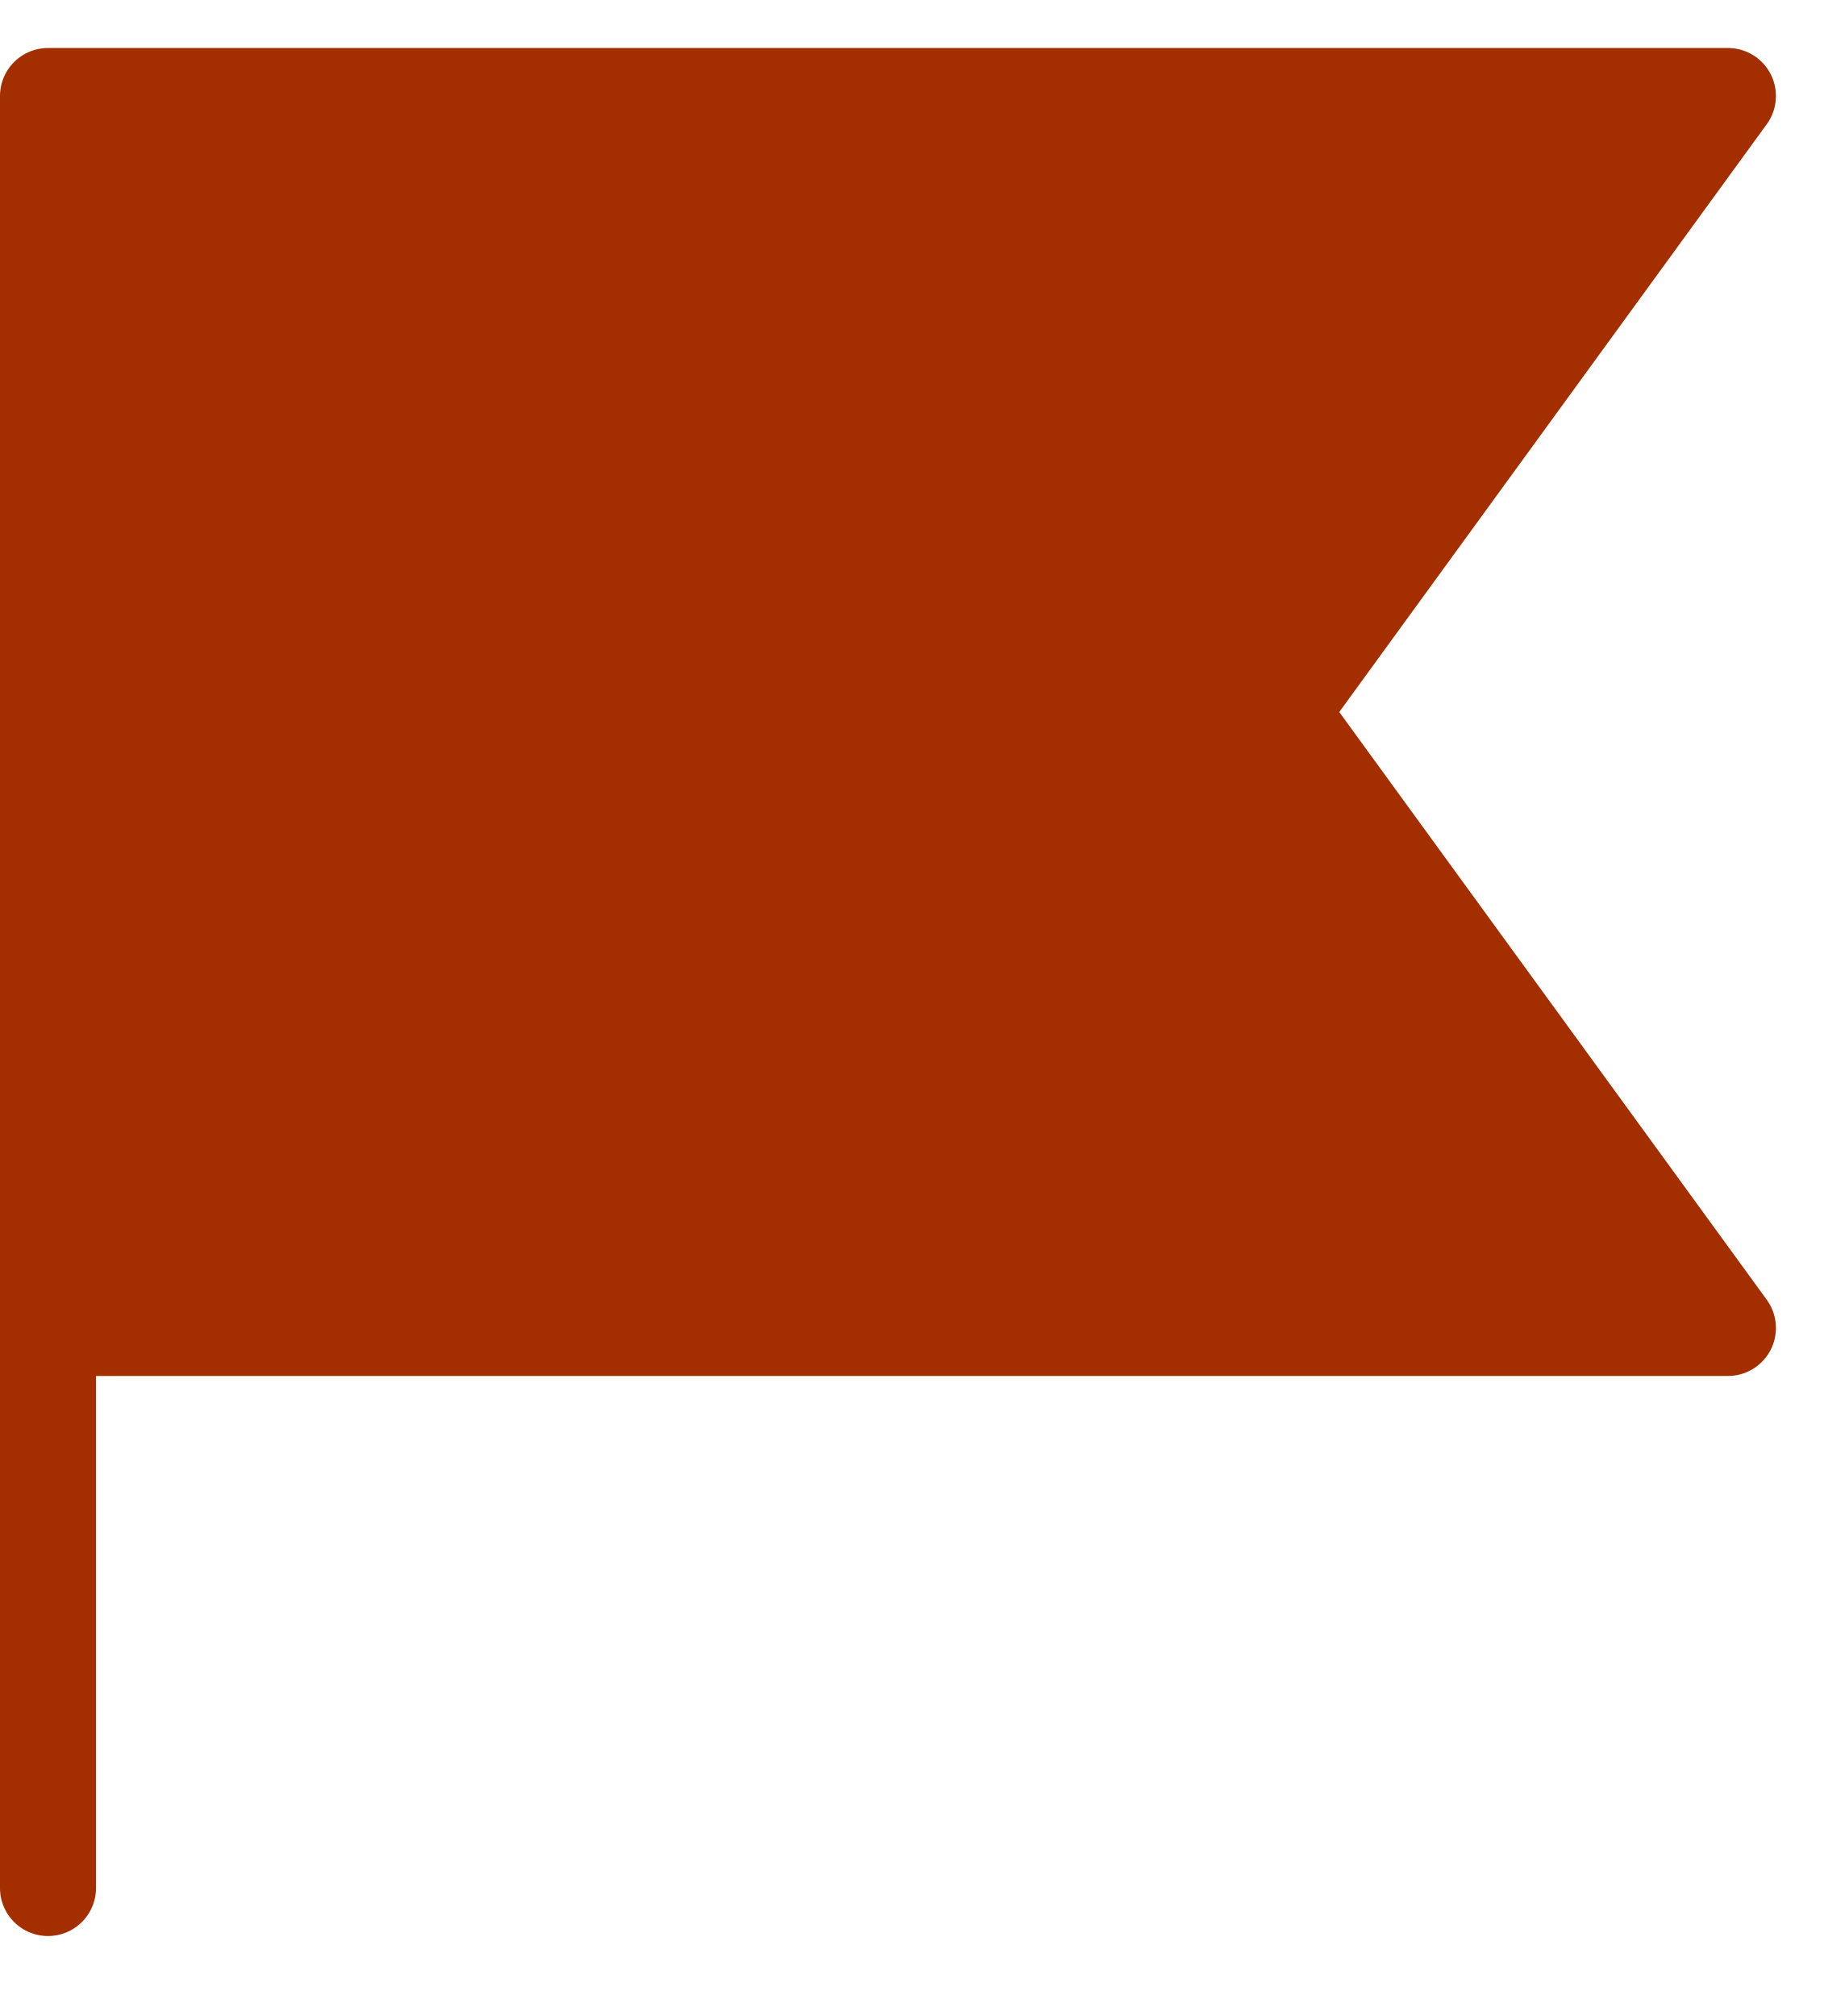
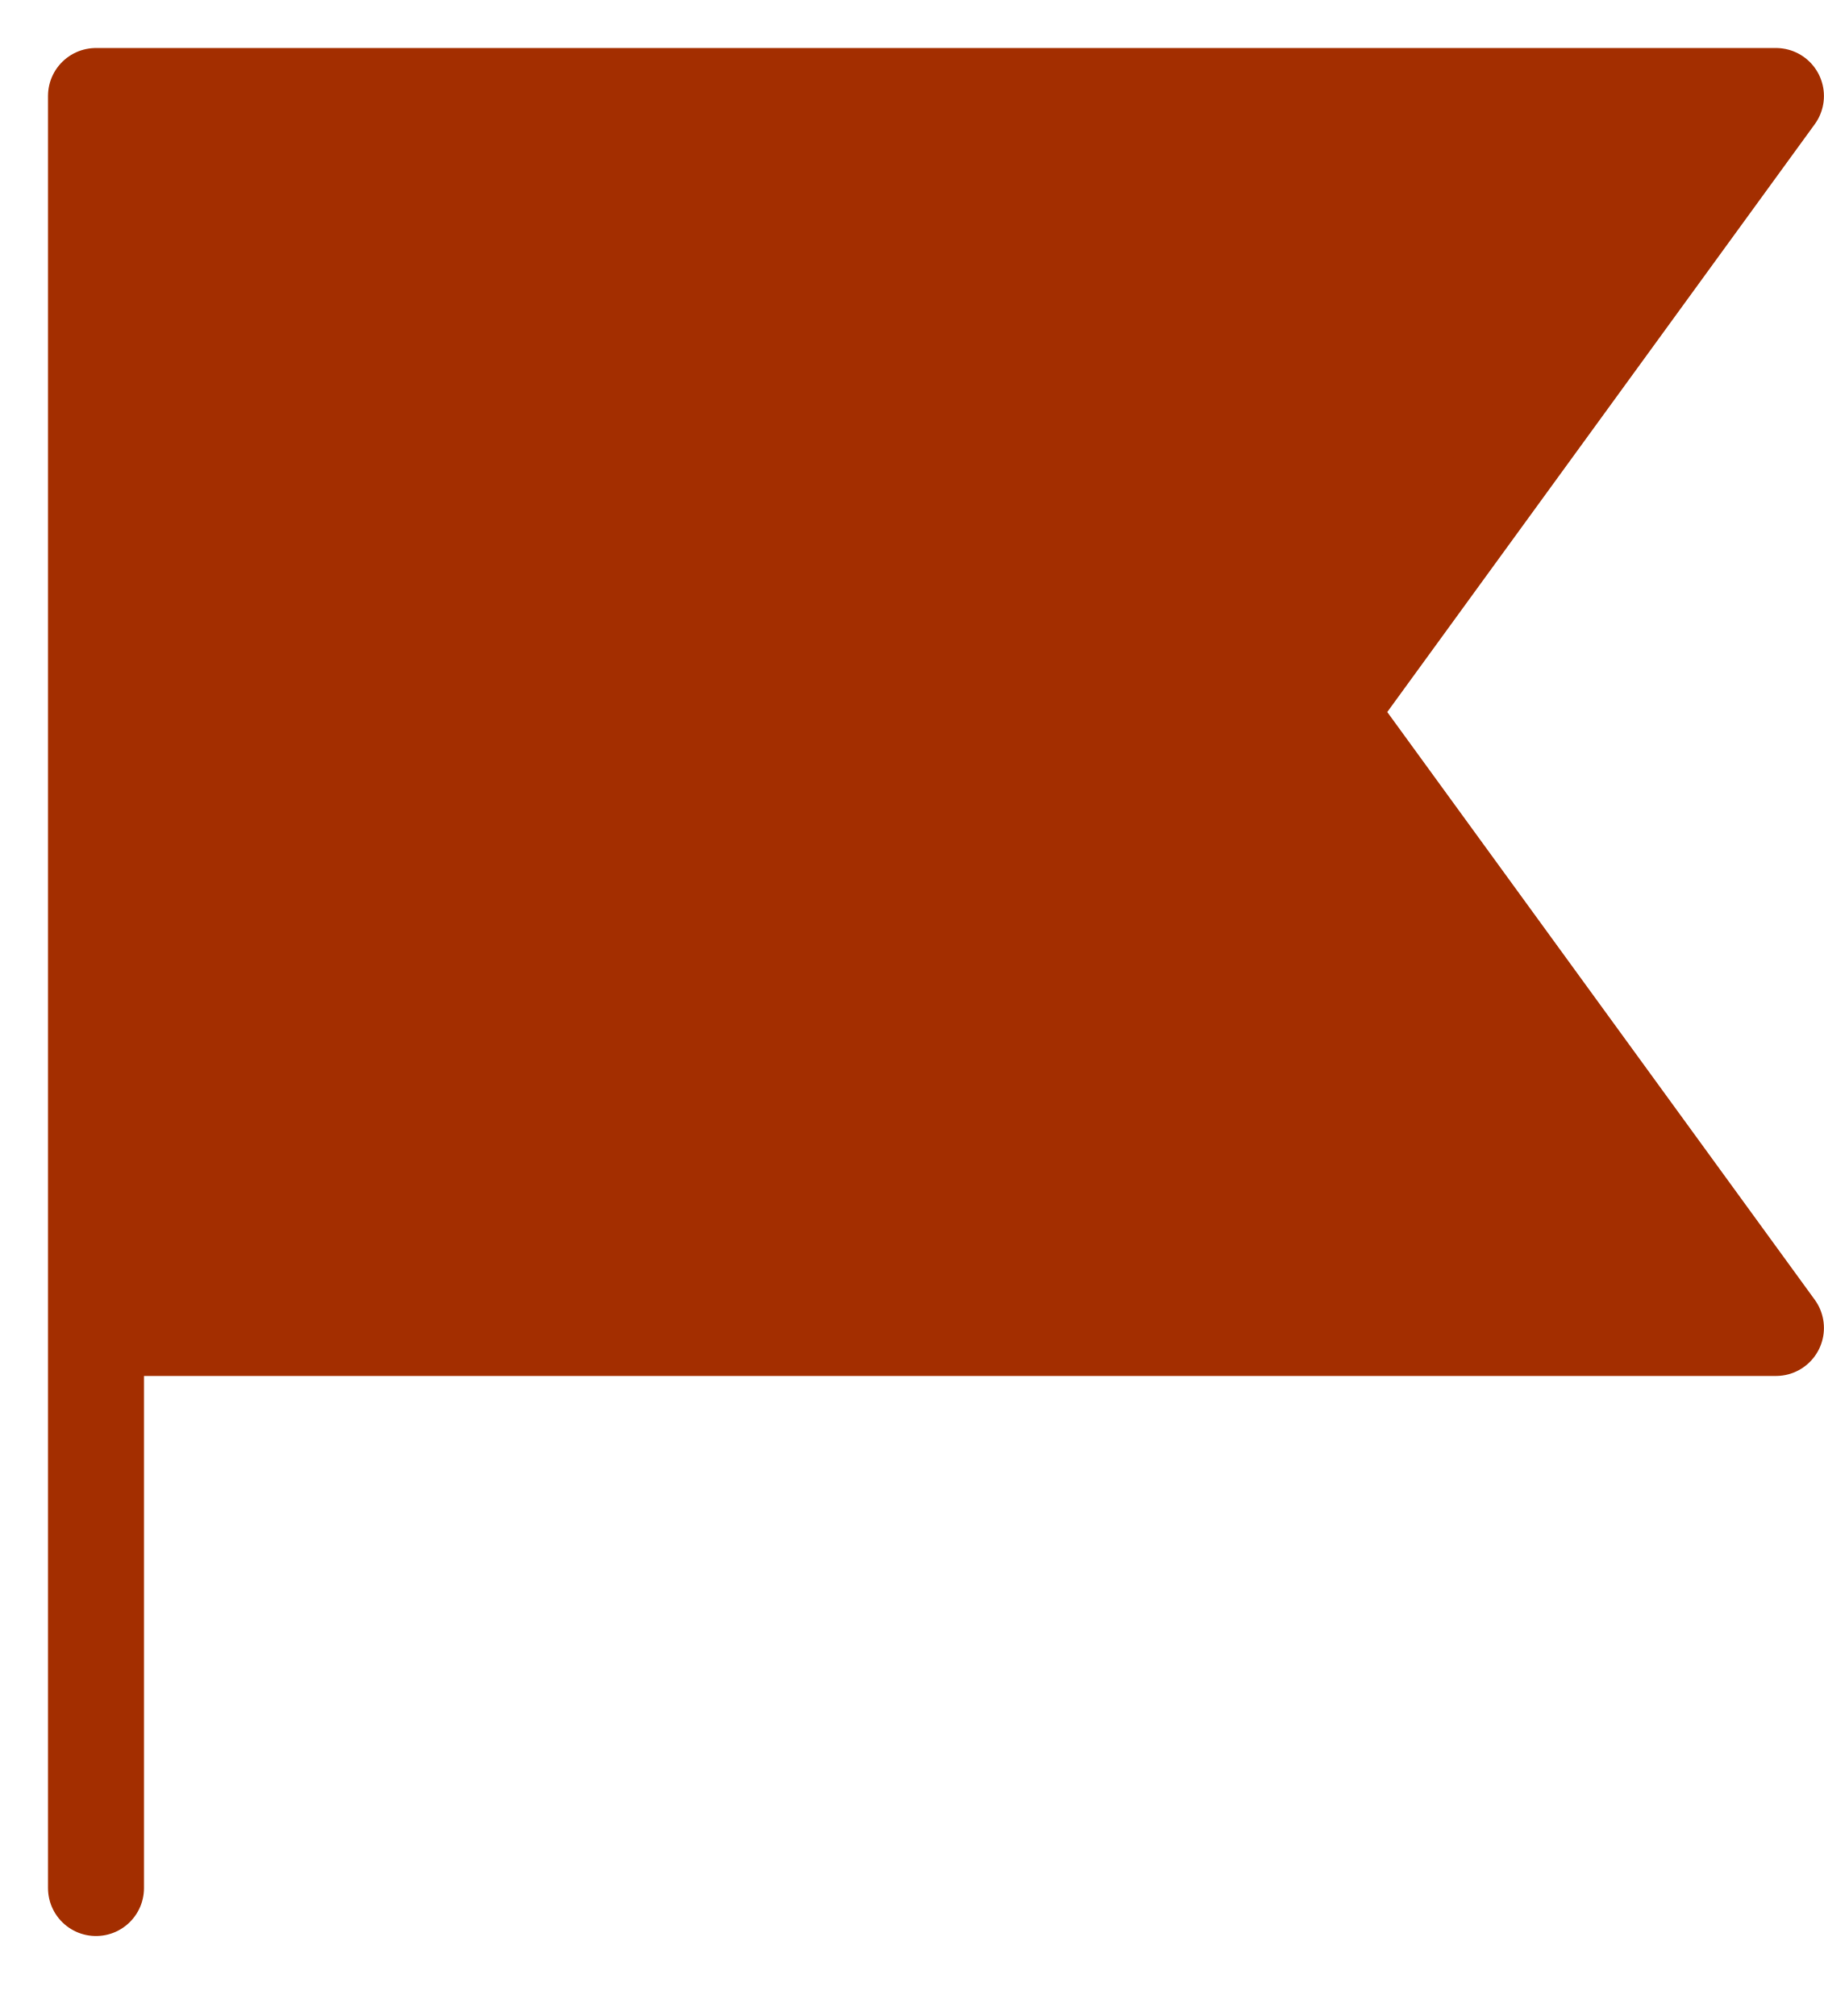
<svg xmlns="http://www.w3.org/2000/svg" width="19" height="21" viewBox="0 0 19 21" fill="none">
-   <path d="M0.5 1H18L13.333 7.417L18 13.833H0.5V1Z" fill="#A32E00" />
-   <path d="M0.5 19.667V13.833M0.5 13.833V1H18L13.333 7.417L18 13.833H0.5Z" stroke="#A32E00" stroke-linecap="round" stroke-linejoin="round" />
+   <path d="M1 1H18.5L13.833 7.417L18.5 13.833H1V1Z" fill="#A32E00" />
+   <path d="M1 19.667V13.833M1 13.833V1H18.5L13.833 7.417L18.5 13.833H1Z" stroke="#A32E00" stroke-linecap="round" stroke-linejoin="round" />
</svg>
